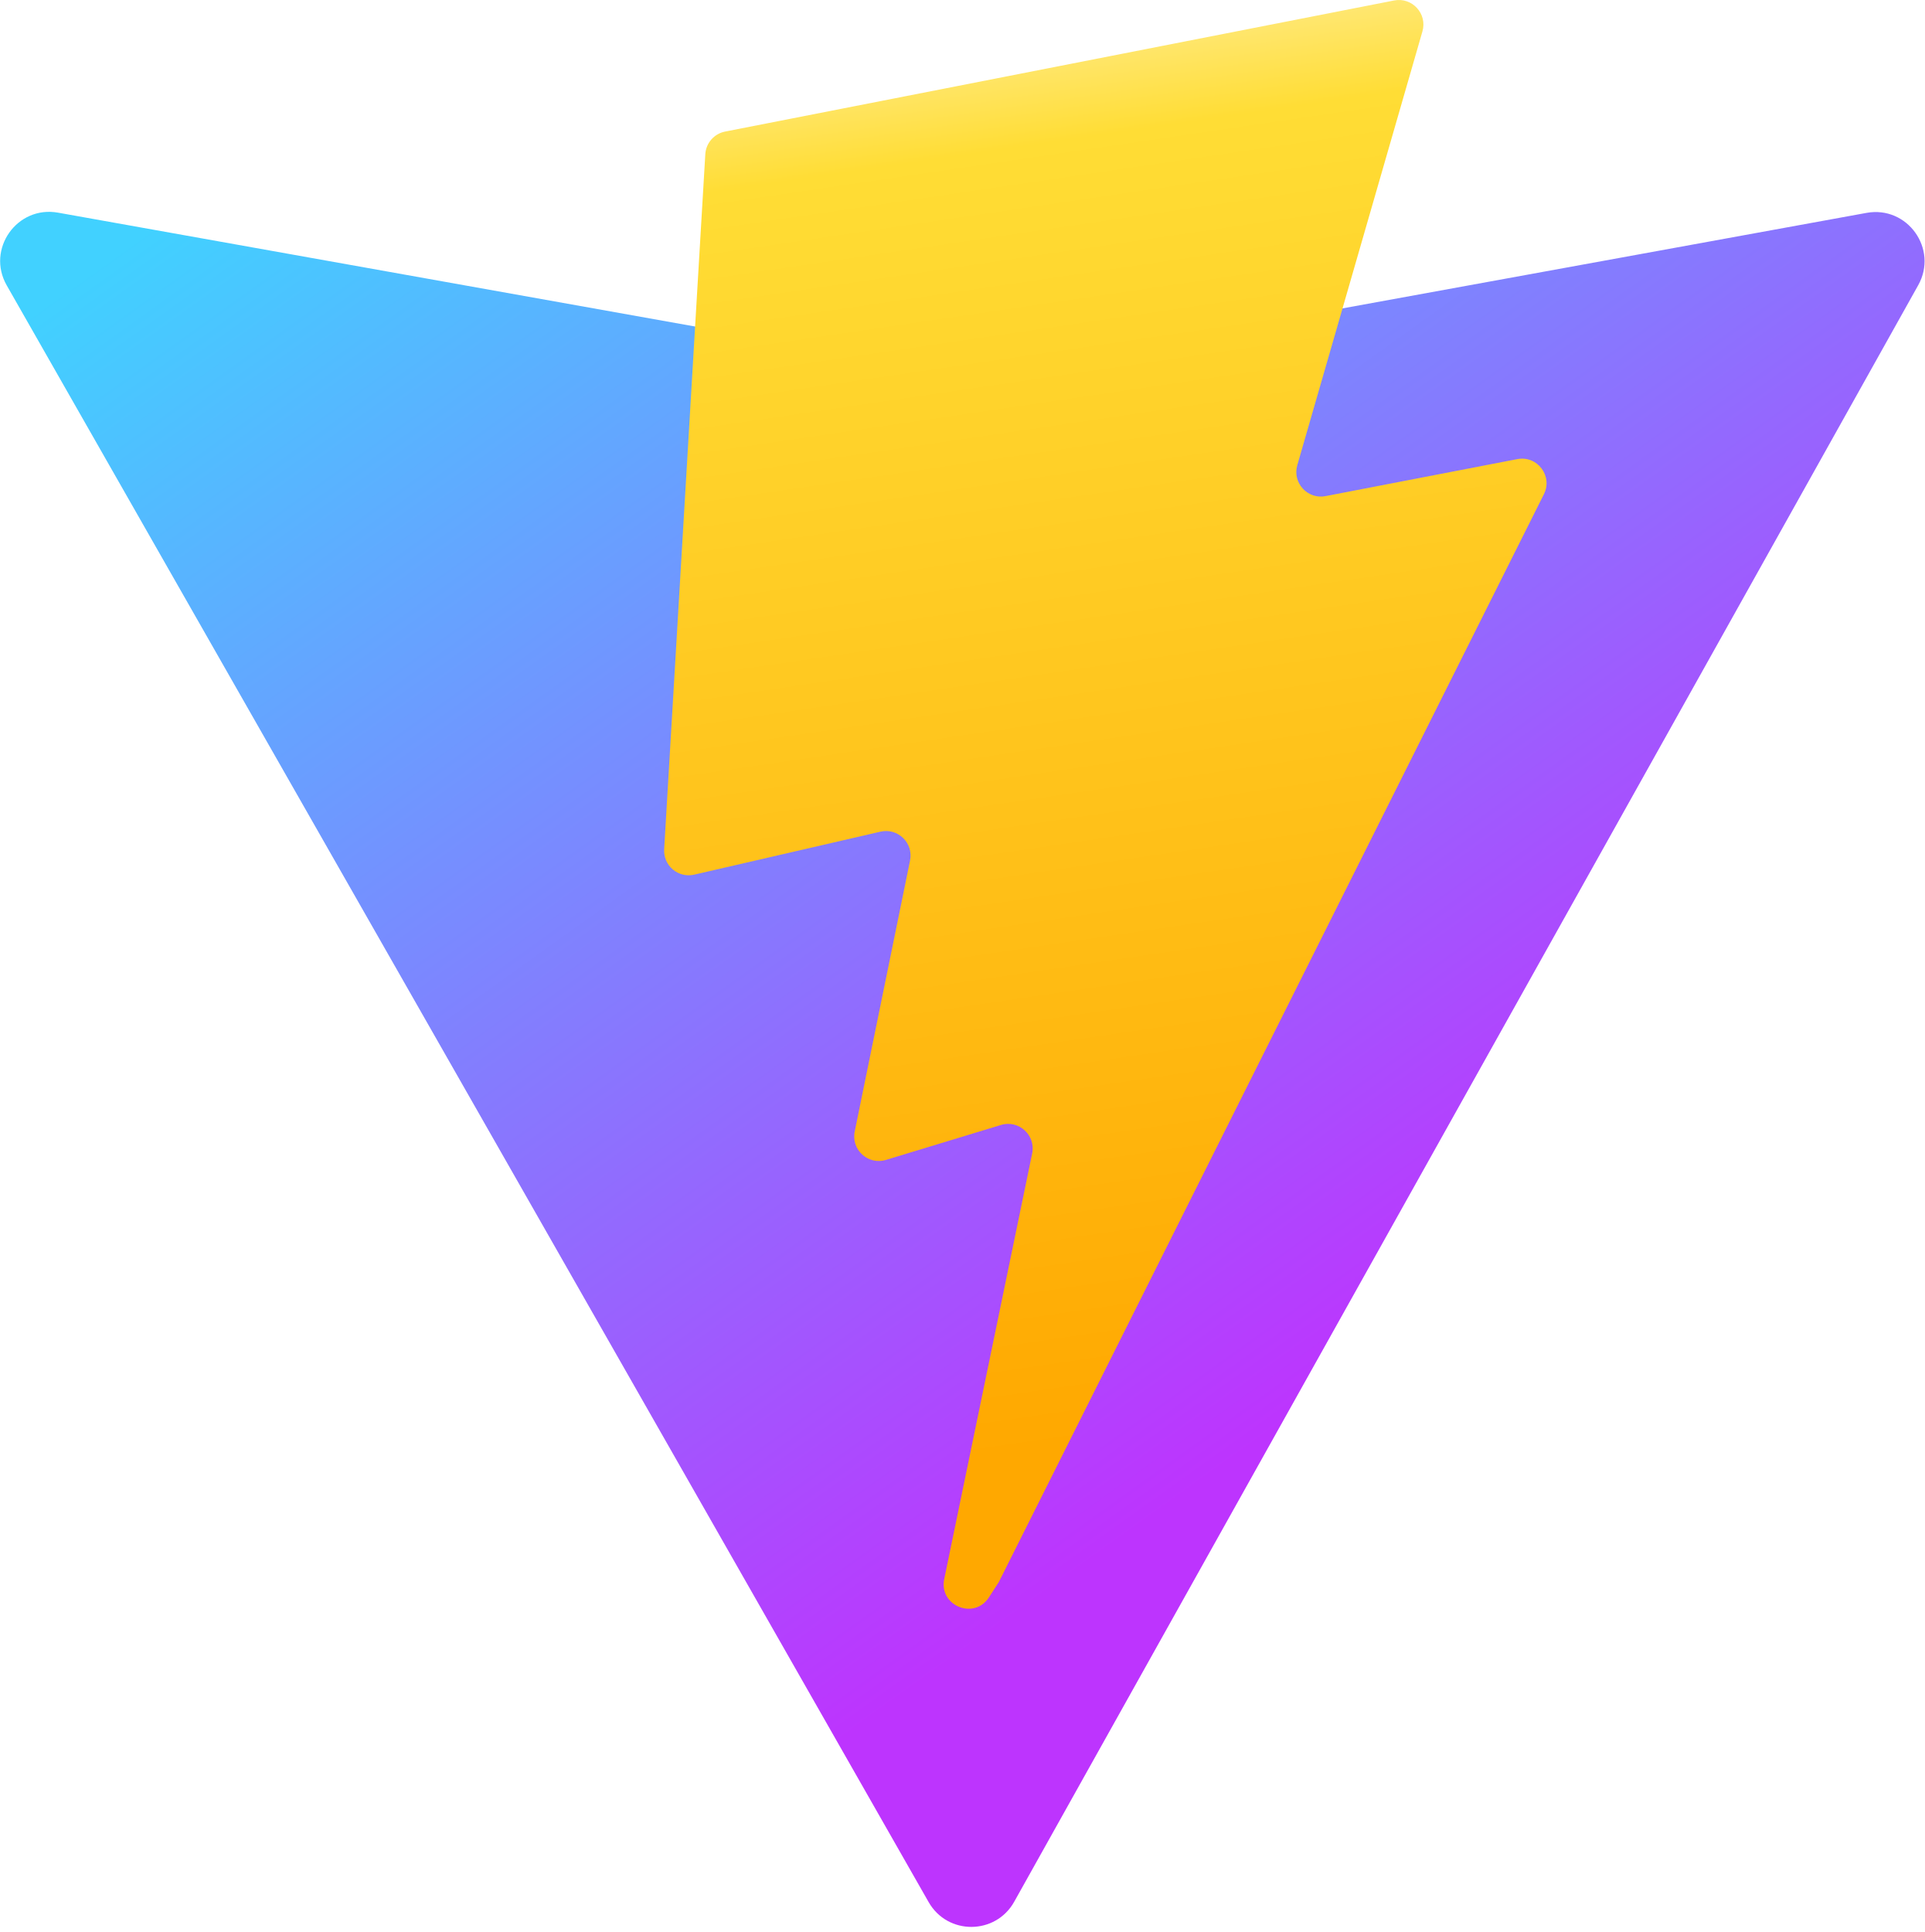
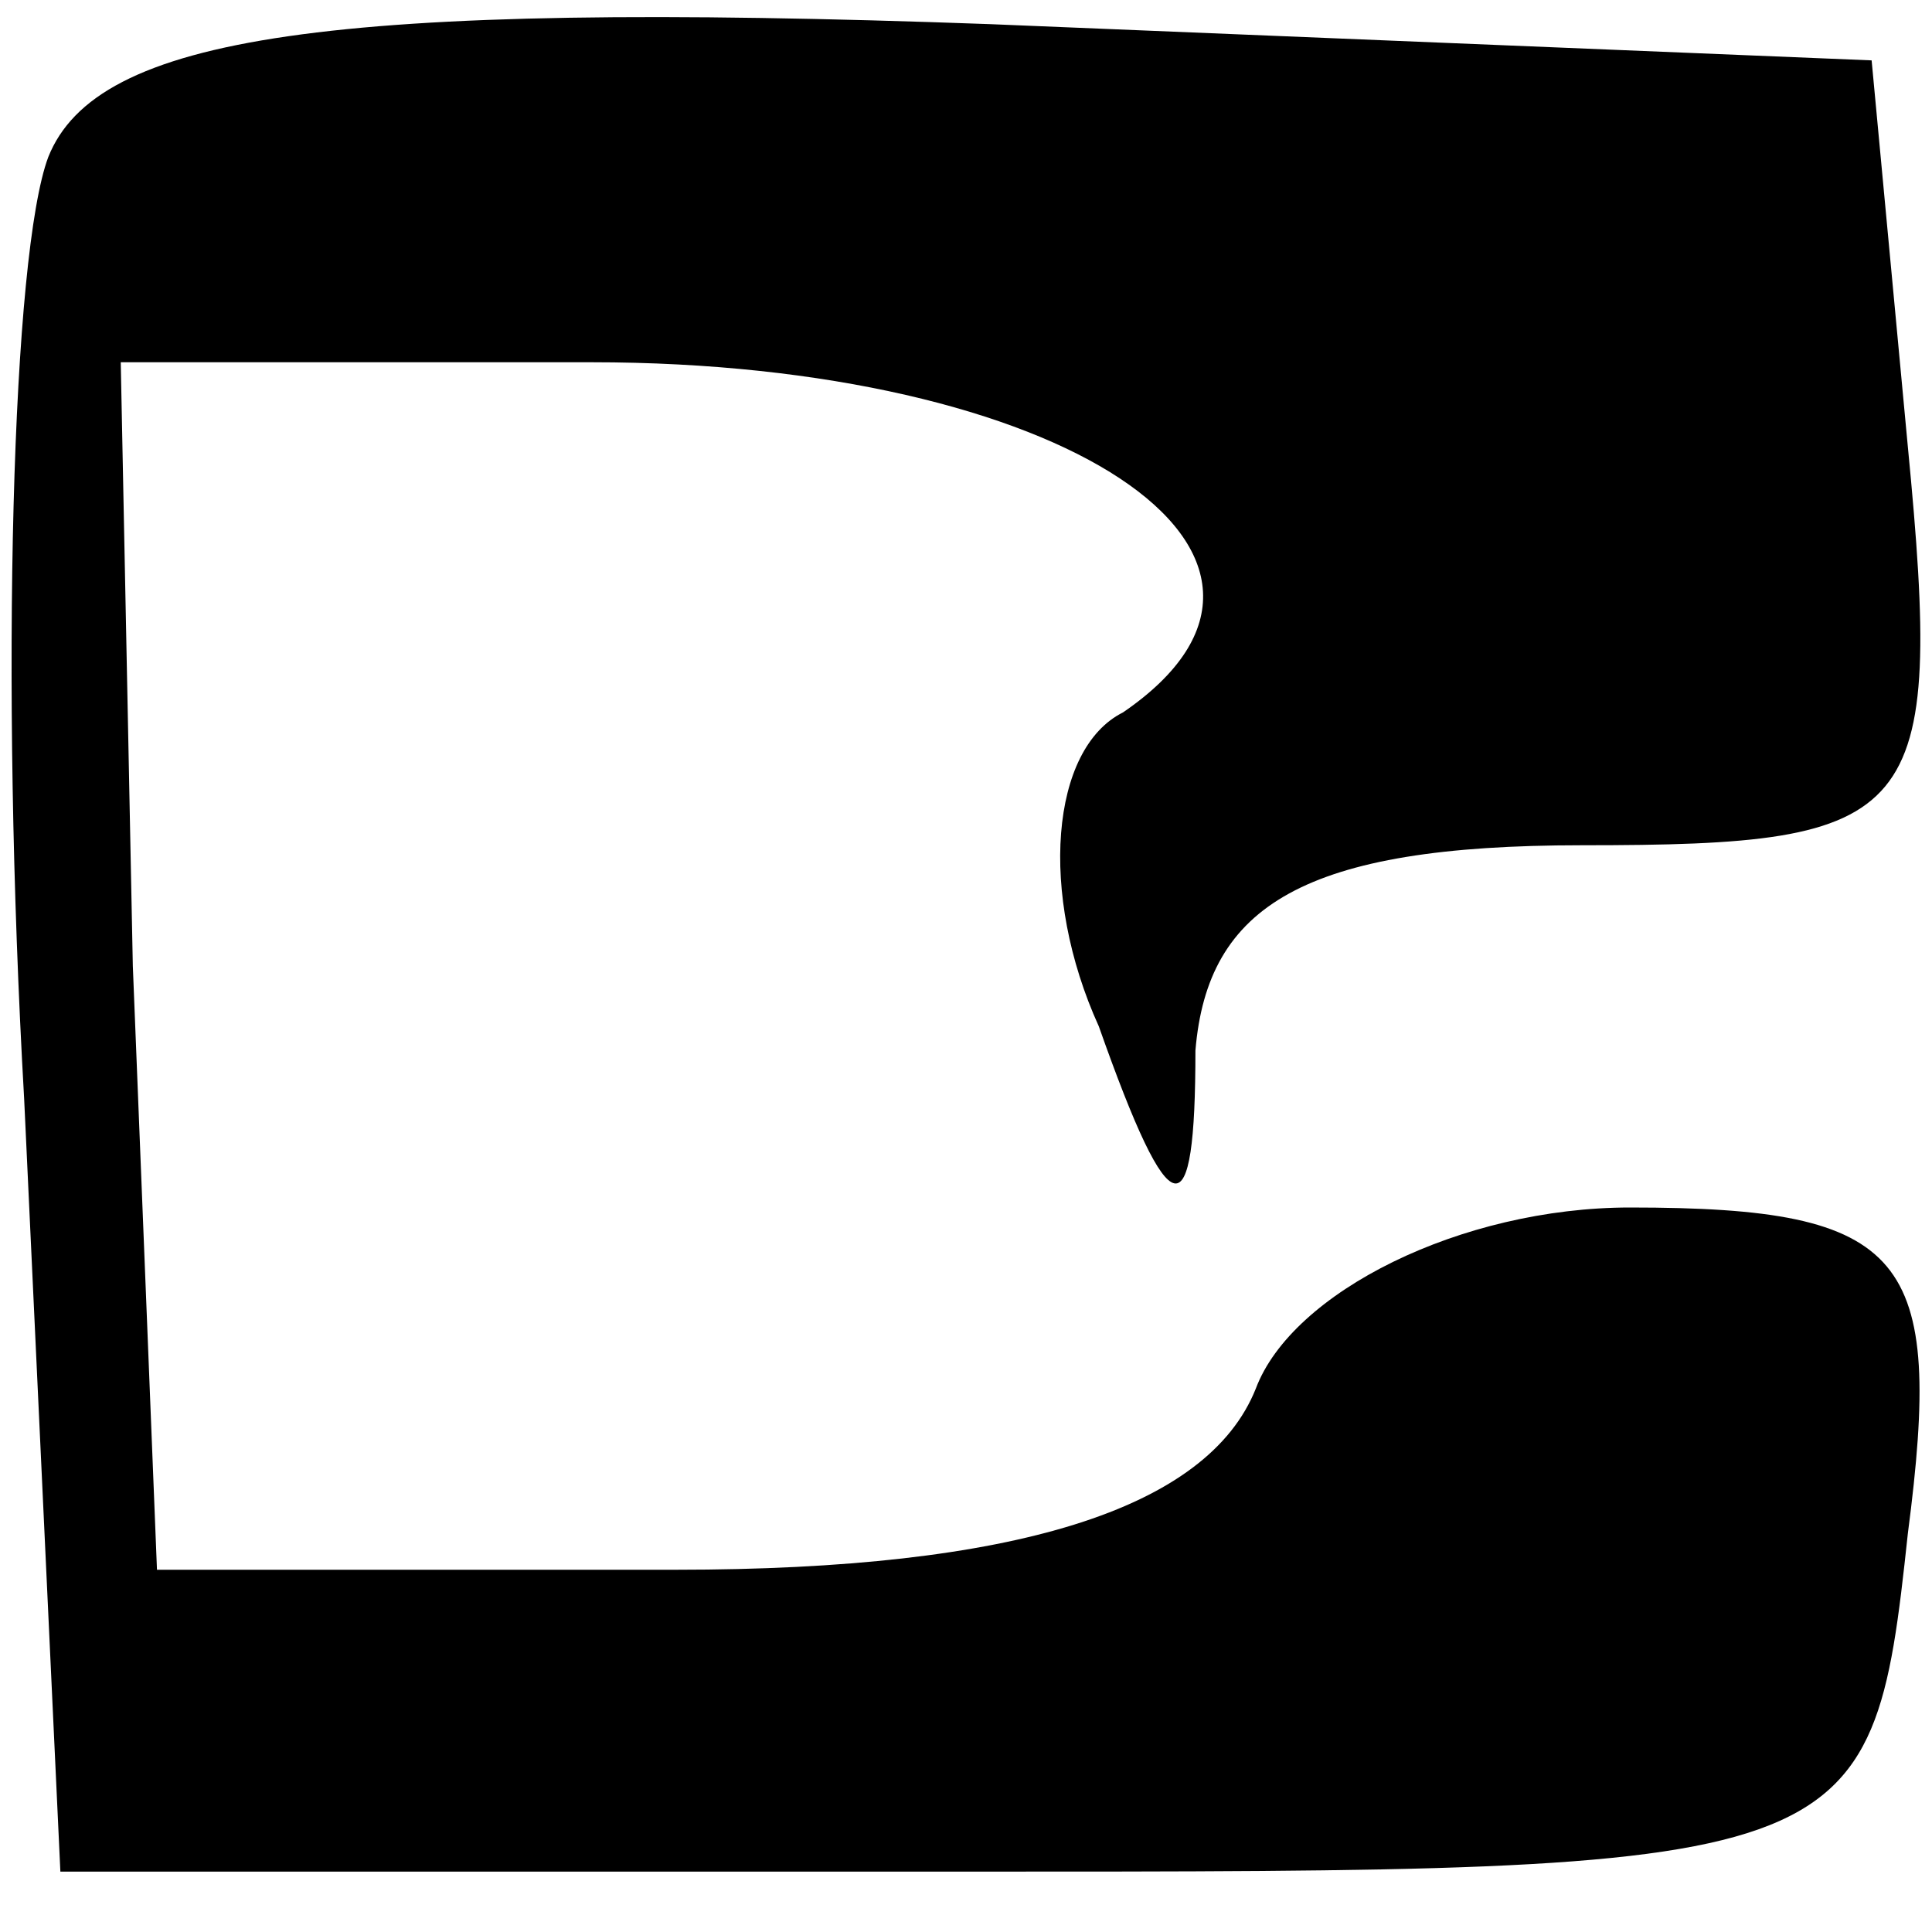
- <svg xmlns="http://www.w3.org/2000/svg" aria-hidden="true" role="img" class="iconify iconify--logos" width="31.88" height="32" preserveAspectRatio="xMidYMid meet" viewBox="0 0 256 257">
-   <defs>
-     <linearGradient id="IconifyId1813088fe1fbc01fb466" x1="-.828%" x2="57.636%" y1="7.652%" y2="78.411%">
-       <stop offset="0%" stop-color="#41D1FF" />
-       <stop offset="100%" stop-color="#BD34FE" />
-     </linearGradient>
-     <linearGradient id="IconifyId1813088fe1fbc01fb467" x1="43.376%" x2="50.316%" y1="2.242%" y2="89.03%">
-       <stop offset="0%" stop-color="#FFEA83" />
-       <stop offset="8.333%" stop-color="#FFDD35" />
-       <stop offset="100%" stop-color="#FFA800" />
-     </linearGradient>
-   </defs>
-   <path fill="url(#IconifyId1813088fe1fbc01fb466)" d="M255.153 37.938L134.897 252.976c-2.483 4.44-8.862 4.466-11.382.048L.875 37.958c-2.746-4.814 1.371-10.646 6.827-9.67l120.385 21.517a6.537 6.537 0 0 0 2.322-.004l117.867-21.483c5.438-.991 9.574 4.796 6.877 9.62Z" />
-   <path fill="url(#IconifyId1813088fe1fbc01fb467)" d="M185.432.063L96.44 17.501a3.268 3.268 0 0 0-2.634 3.014l-5.474 92.456a3.268 3.268 0 0 0 3.997 3.378l24.777-5.718c2.318-.535 4.413 1.507 3.936 3.838l-7.361 36.047c-.495 2.426 1.782 4.5 4.151 3.78l15.304-4.649c2.372-.72 4.652 1.36 4.15 3.788l-11.698 56.621c-.732 3.542 3.979 5.473 5.943 2.437l1.313-2.028l72.516-144.72c1.215-2.423-.88-5.186-3.54-4.672l-25.505 4.922c-2.396.462-4.435-1.77-3.759-4.114l16.646-57.705c.677-2.35-1.37-4.583-3.769-4.113Z" />
+ <svg xmlns="http://www.w3.org/2000/svg" version="1.0" width="16pt" height="16pt" viewBox="0 0 16 16" preserveAspectRatio="xMidYMid meet">
+   <g transform="translate(0,16) scale(0.1,-0.1)" fill="#000000" stroke="none">
+     <path d="M4 147 c-3 -8 -4 -43 -2 -78 l3 -64 75 0 c74 0 75 0 78 28 3 23 0 27 -23 27 -14 0 -28 -7 -31 -15 -4 -10 -20 -15 -48 -15 l-43 0 -2 50 -1 50 39 0 c39 0 63 -16 44 -29 -6 -3 -7 -15 -2 -26 6 -17 8 -17 8 -2 1 12 9 17 32 17 28 0 30 2 27 33 l-3 32 -73 3 c-55 2 -74 -1 -78 -11z" />
+   </g>
</svg>
